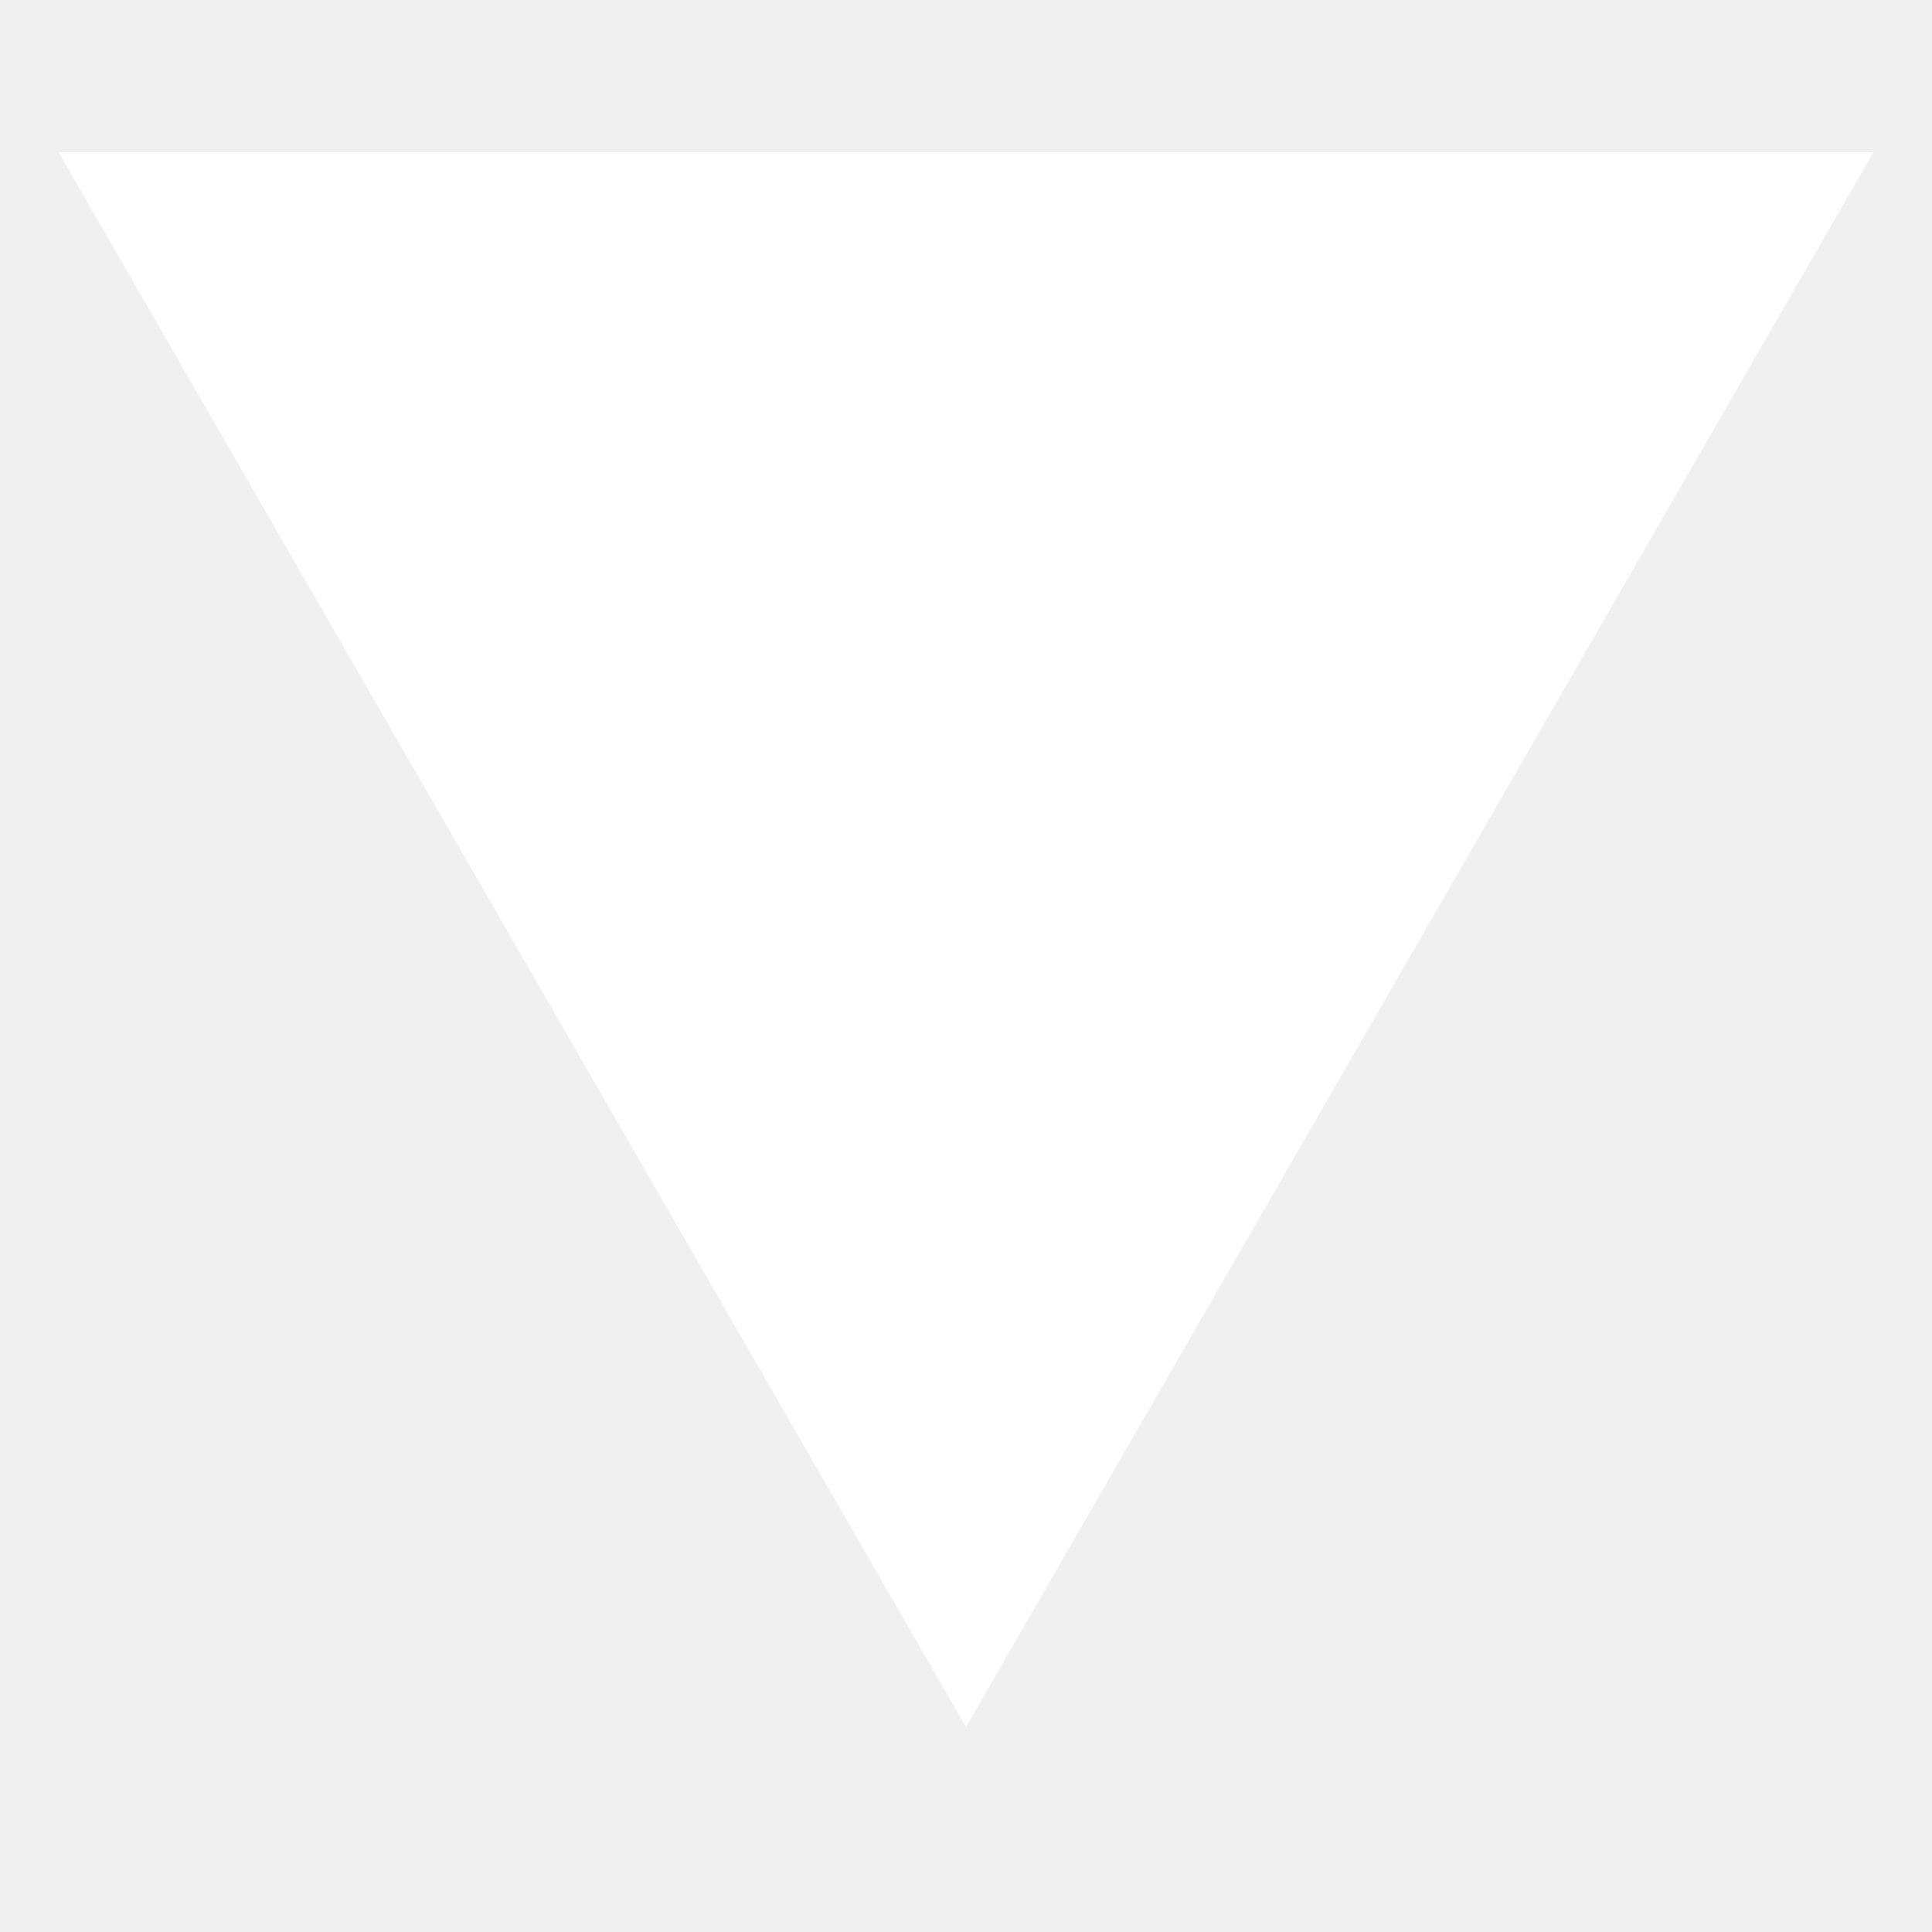
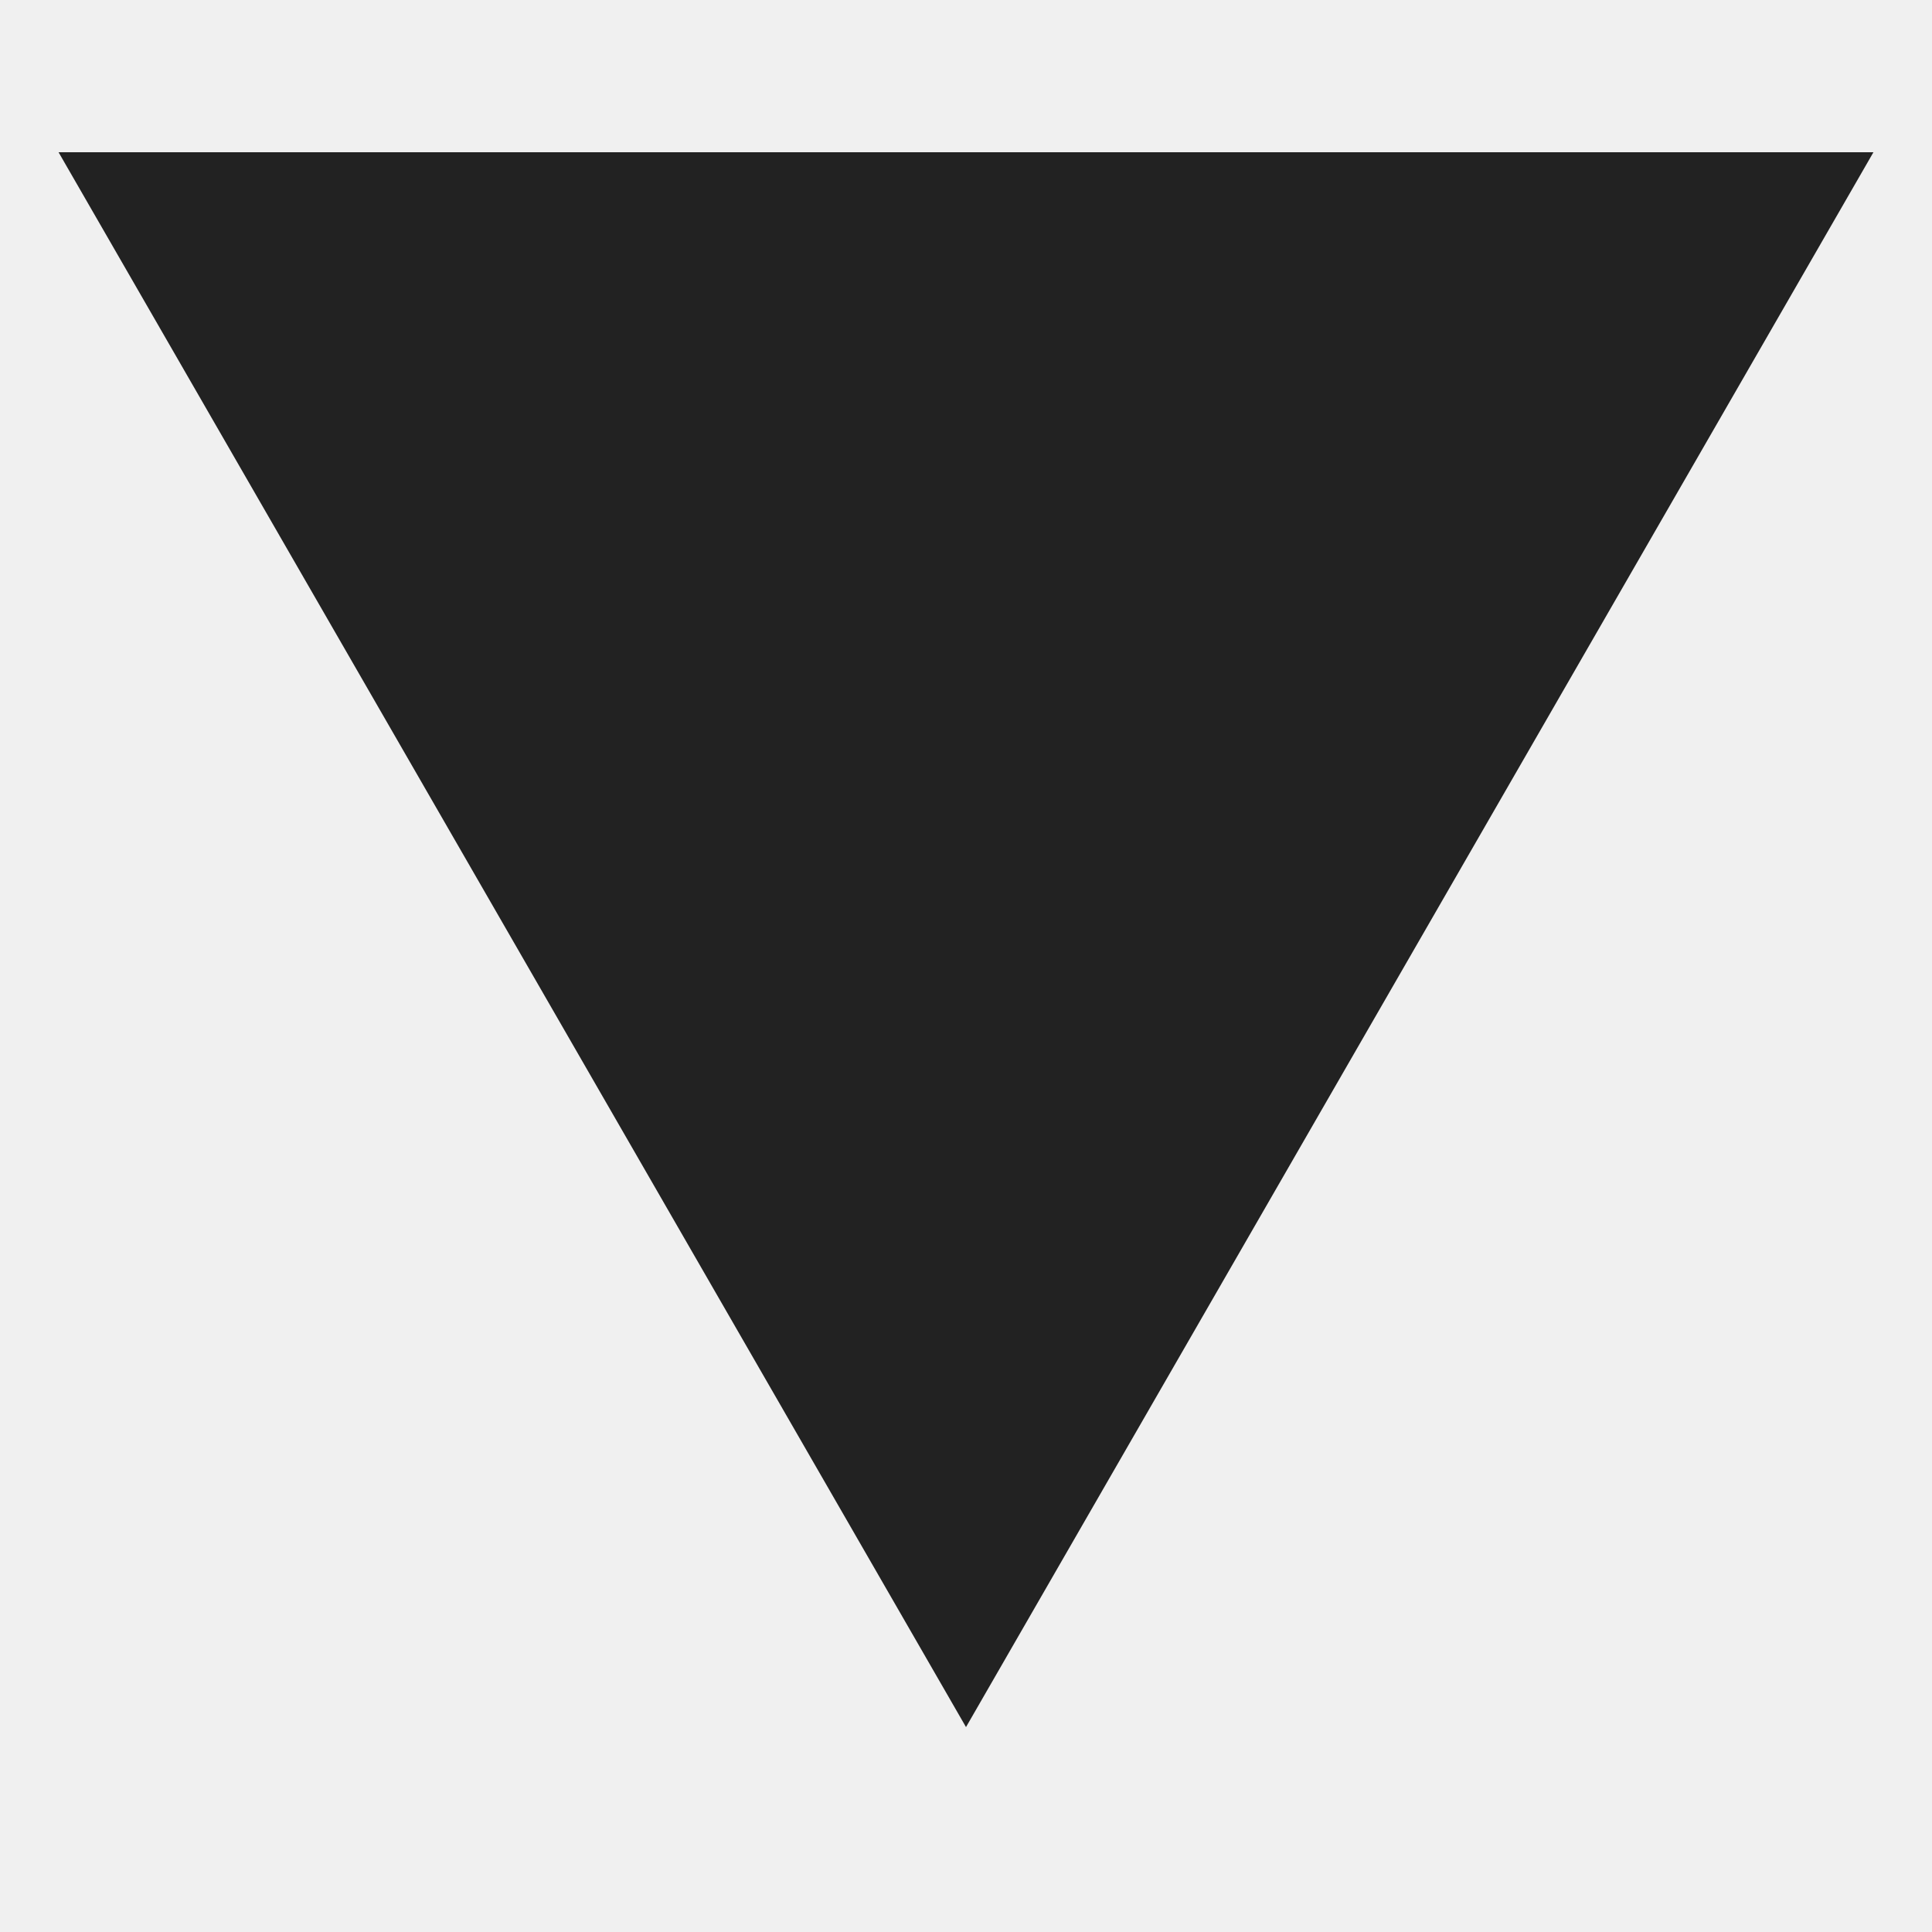
<svg xmlns="http://www.w3.org/2000/svg" version="1.1" id="Layer_3" x="0px" y="0px" viewBox="0 0 33 33" style="enable-background:new 0 0 33 33;" xml:space="preserve">
  <style type="text/css">
- 	.st0{fill:#FFFFFF;}
+ 	.st0{fill:#222222;}
</style>
  <polygon class="st0" points="16.5,29.5 32,2.6 1,2.6 " />
</svg>
